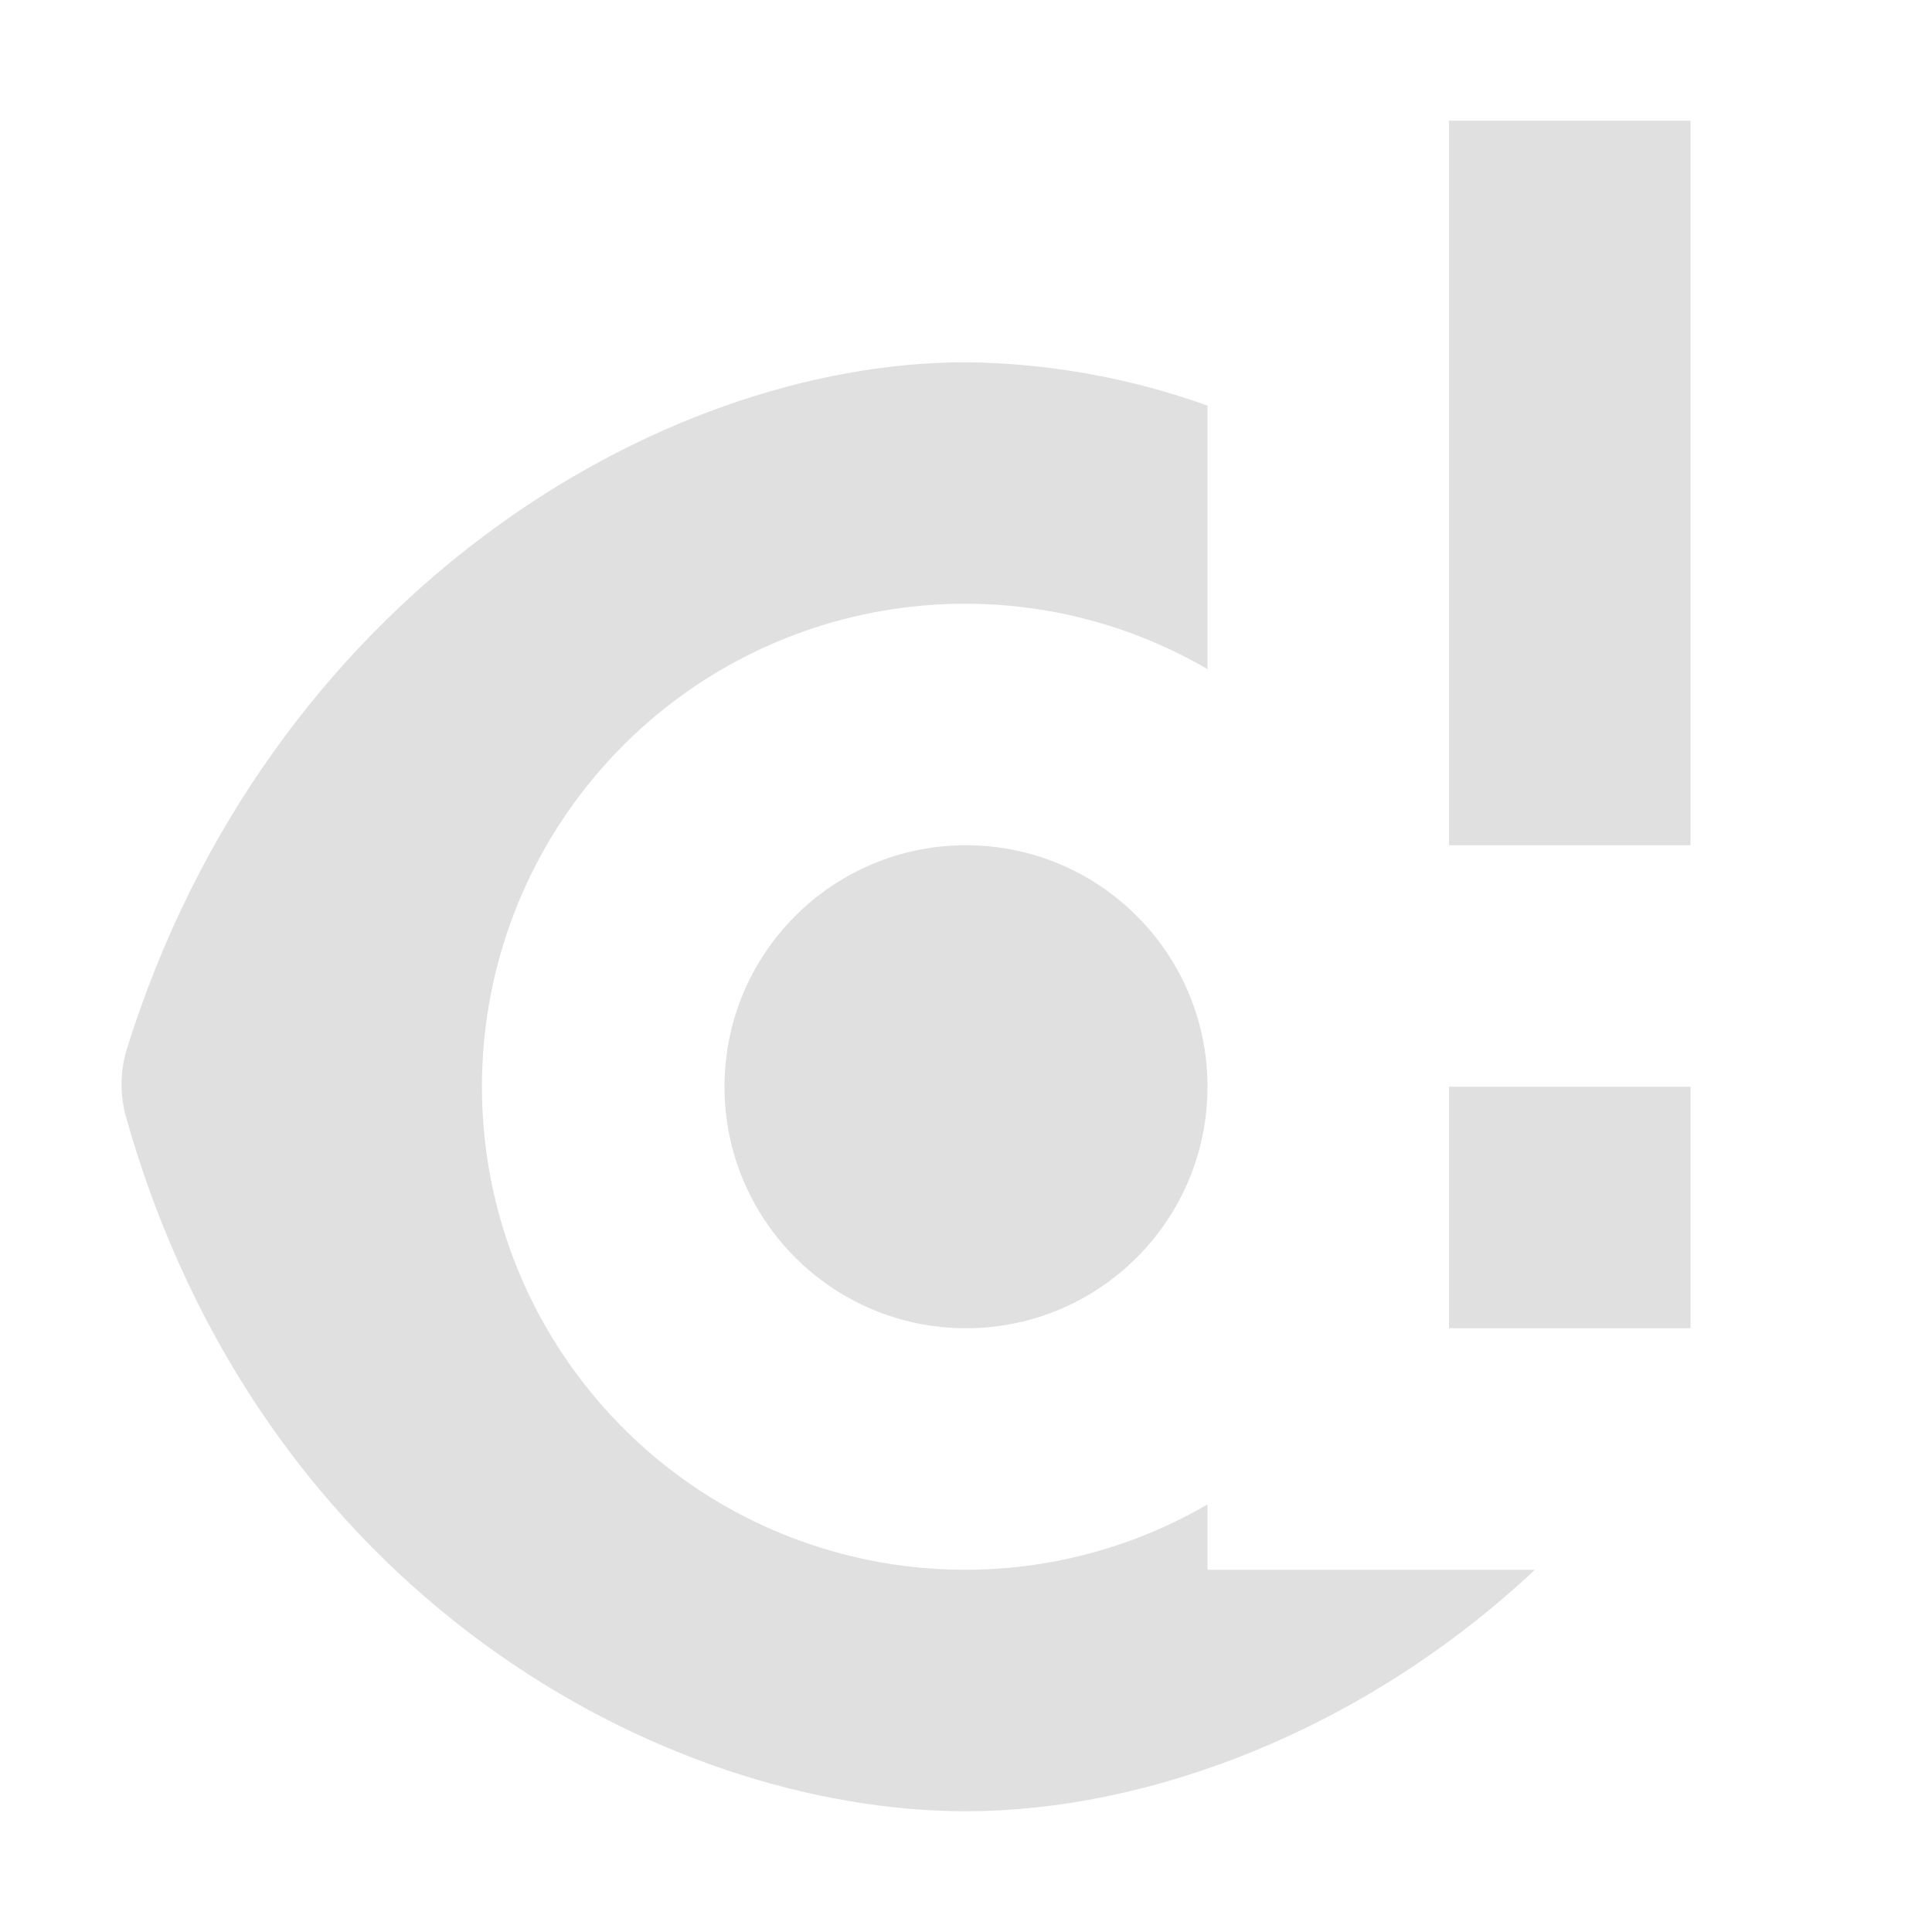
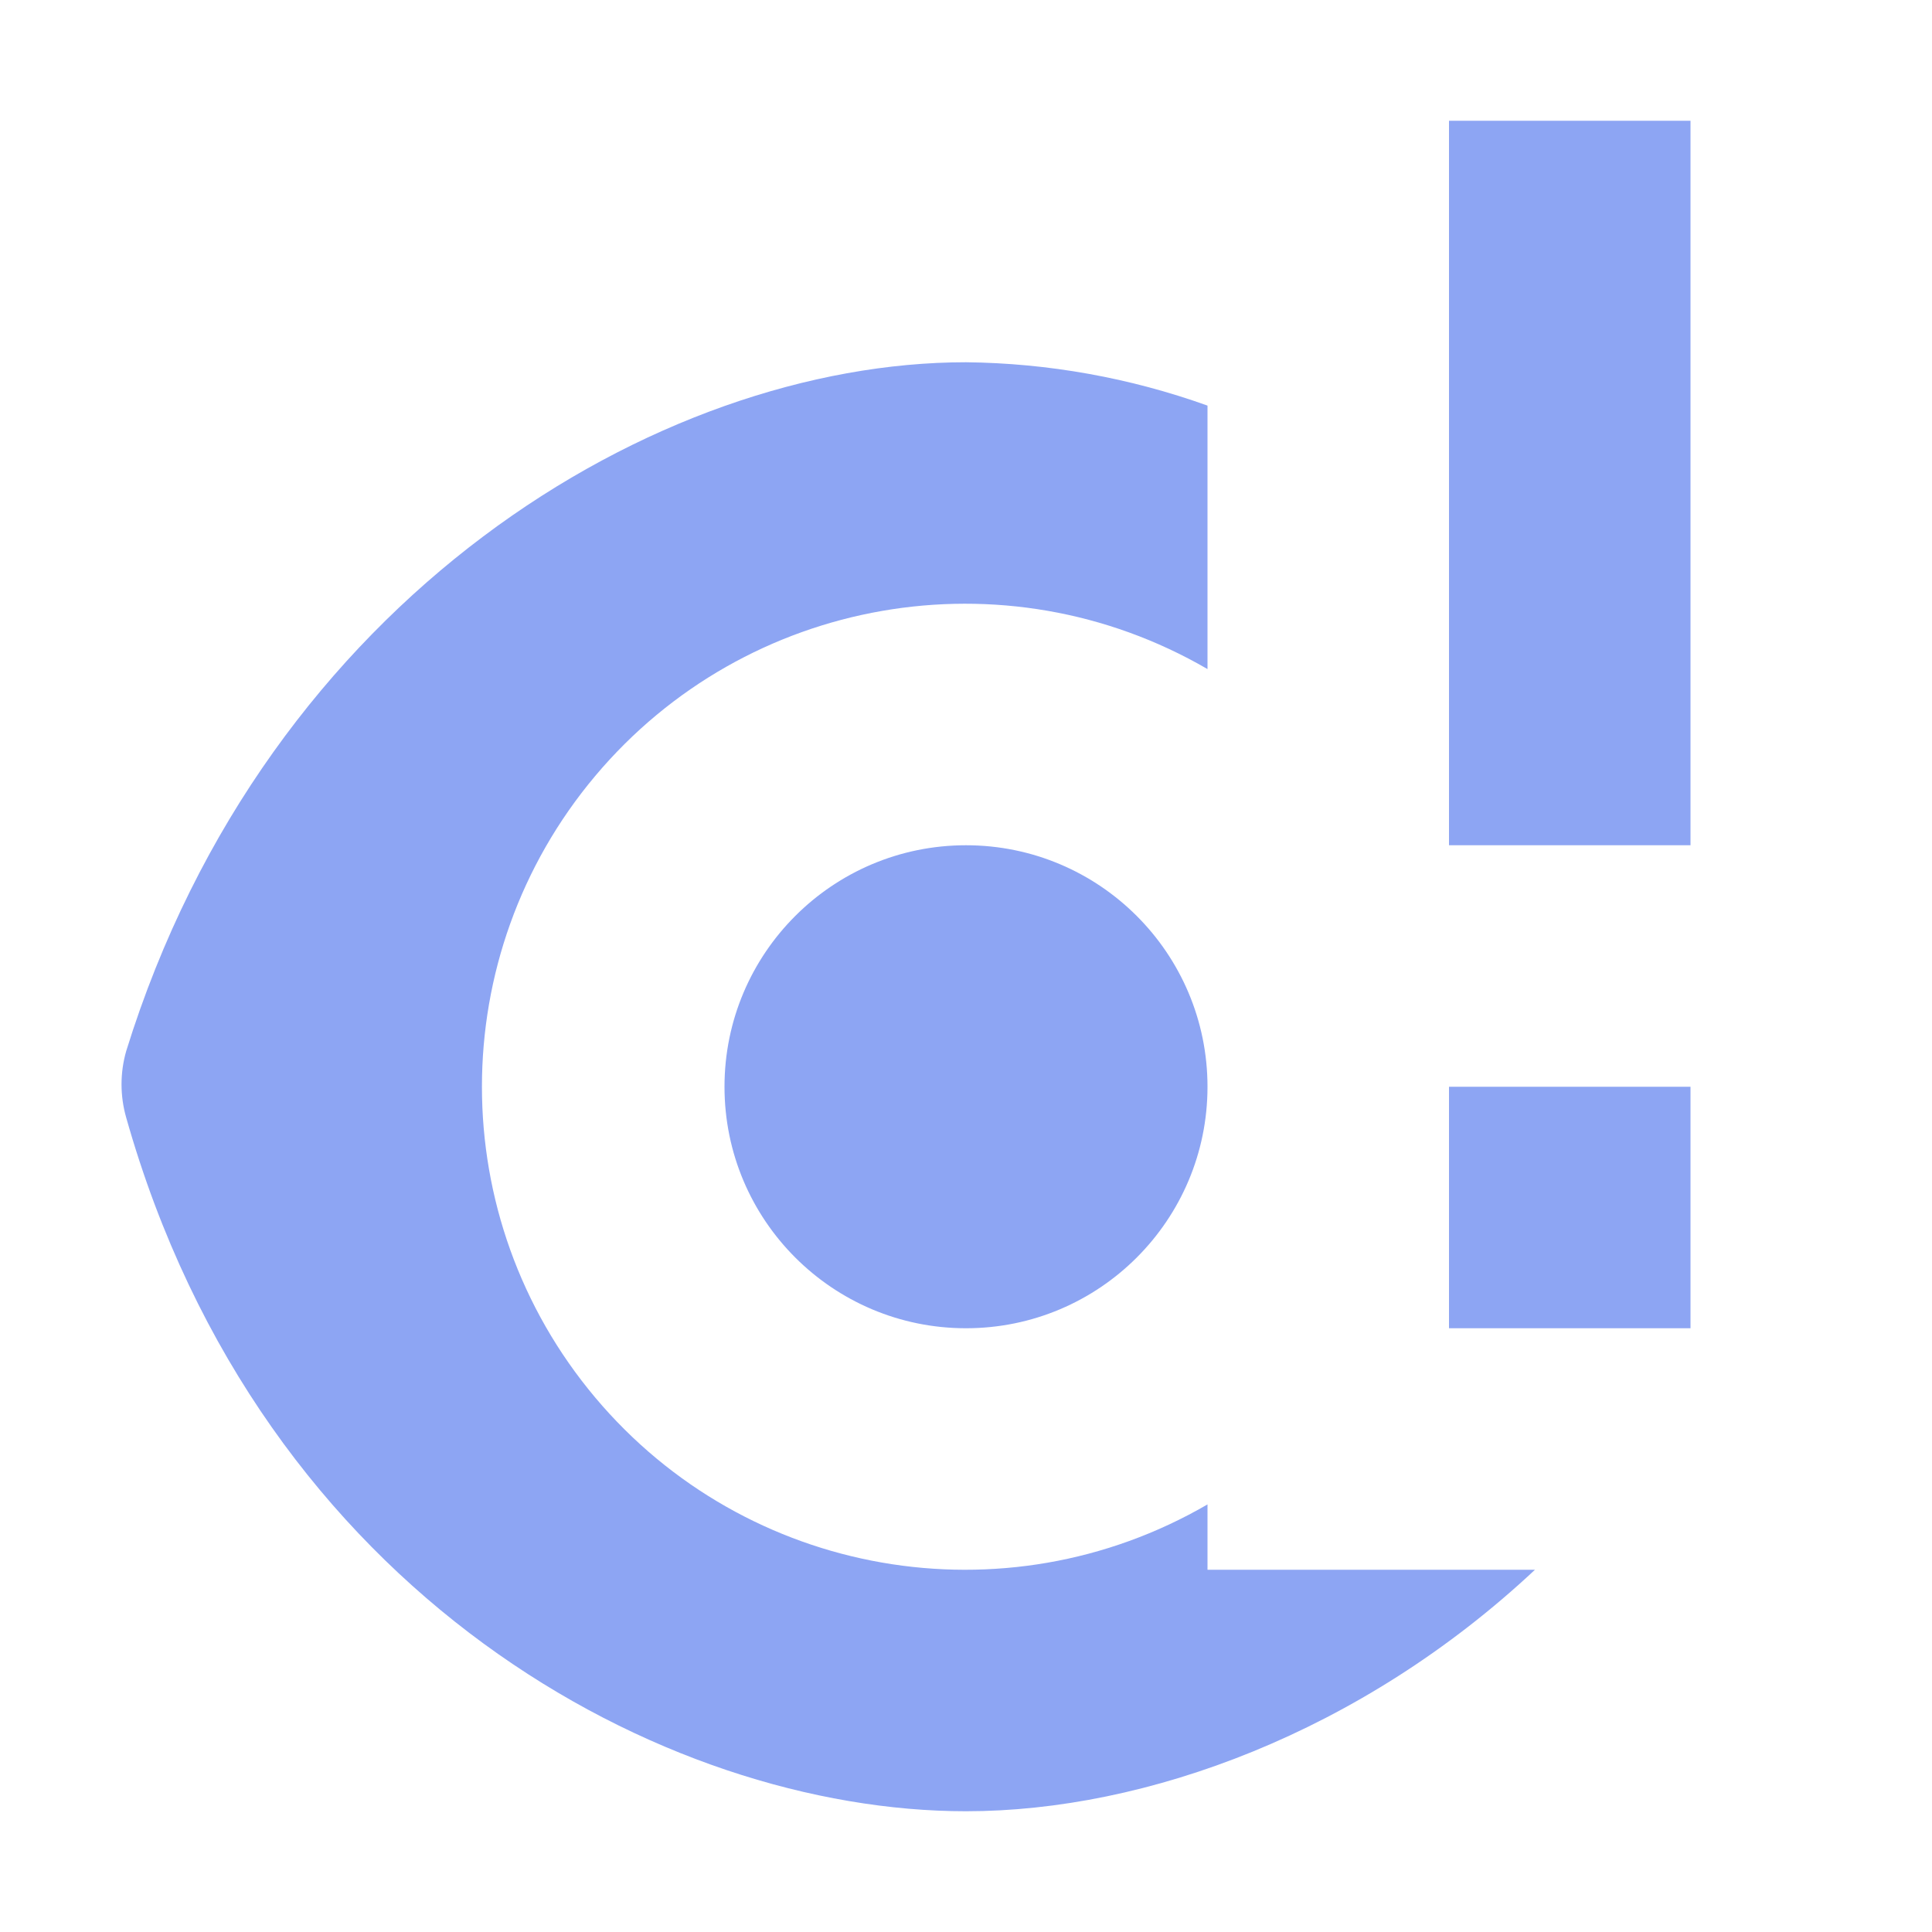
<svg xmlns="http://www.w3.org/2000/svg" width="16" height="16">
-   <path fill="#e0e0e0" d="M12 1v6h2V1zM8 3C5.443 3 2.21 4.948 1.045 8.705a1 1 0 0 0 0 .55C2.163 13.211 5.5 15 8 15c1.492 0 3.273-.652 4.712-2H10v-.541a4 4 0 1 1 0-6.918V3.359A6.121 6.121 0 0 0 8 3zm0 4a2 2 0 0 0 0 4 2 2 0 0 0 0-4zm4 2v2h2V9z" />
+   <path fill="#8da5f3" d="M12 1v6h2V1zM8 3C5.443 3 2.21 4.948 1.045 8.705a1 1 0 0 0 0 .55C2.163 13.211 5.5 15 8 15c1.492 0 3.273-.652 4.712-2H10v-.541a4 4 0 1 1 0-6.918V3.359A6.121 6.121 0 0 0 8 3zm0 4a2 2 0 0 0 0 4 2 2 0 0 0 0-4zm4 2v2h2V9z" />
</svg>
